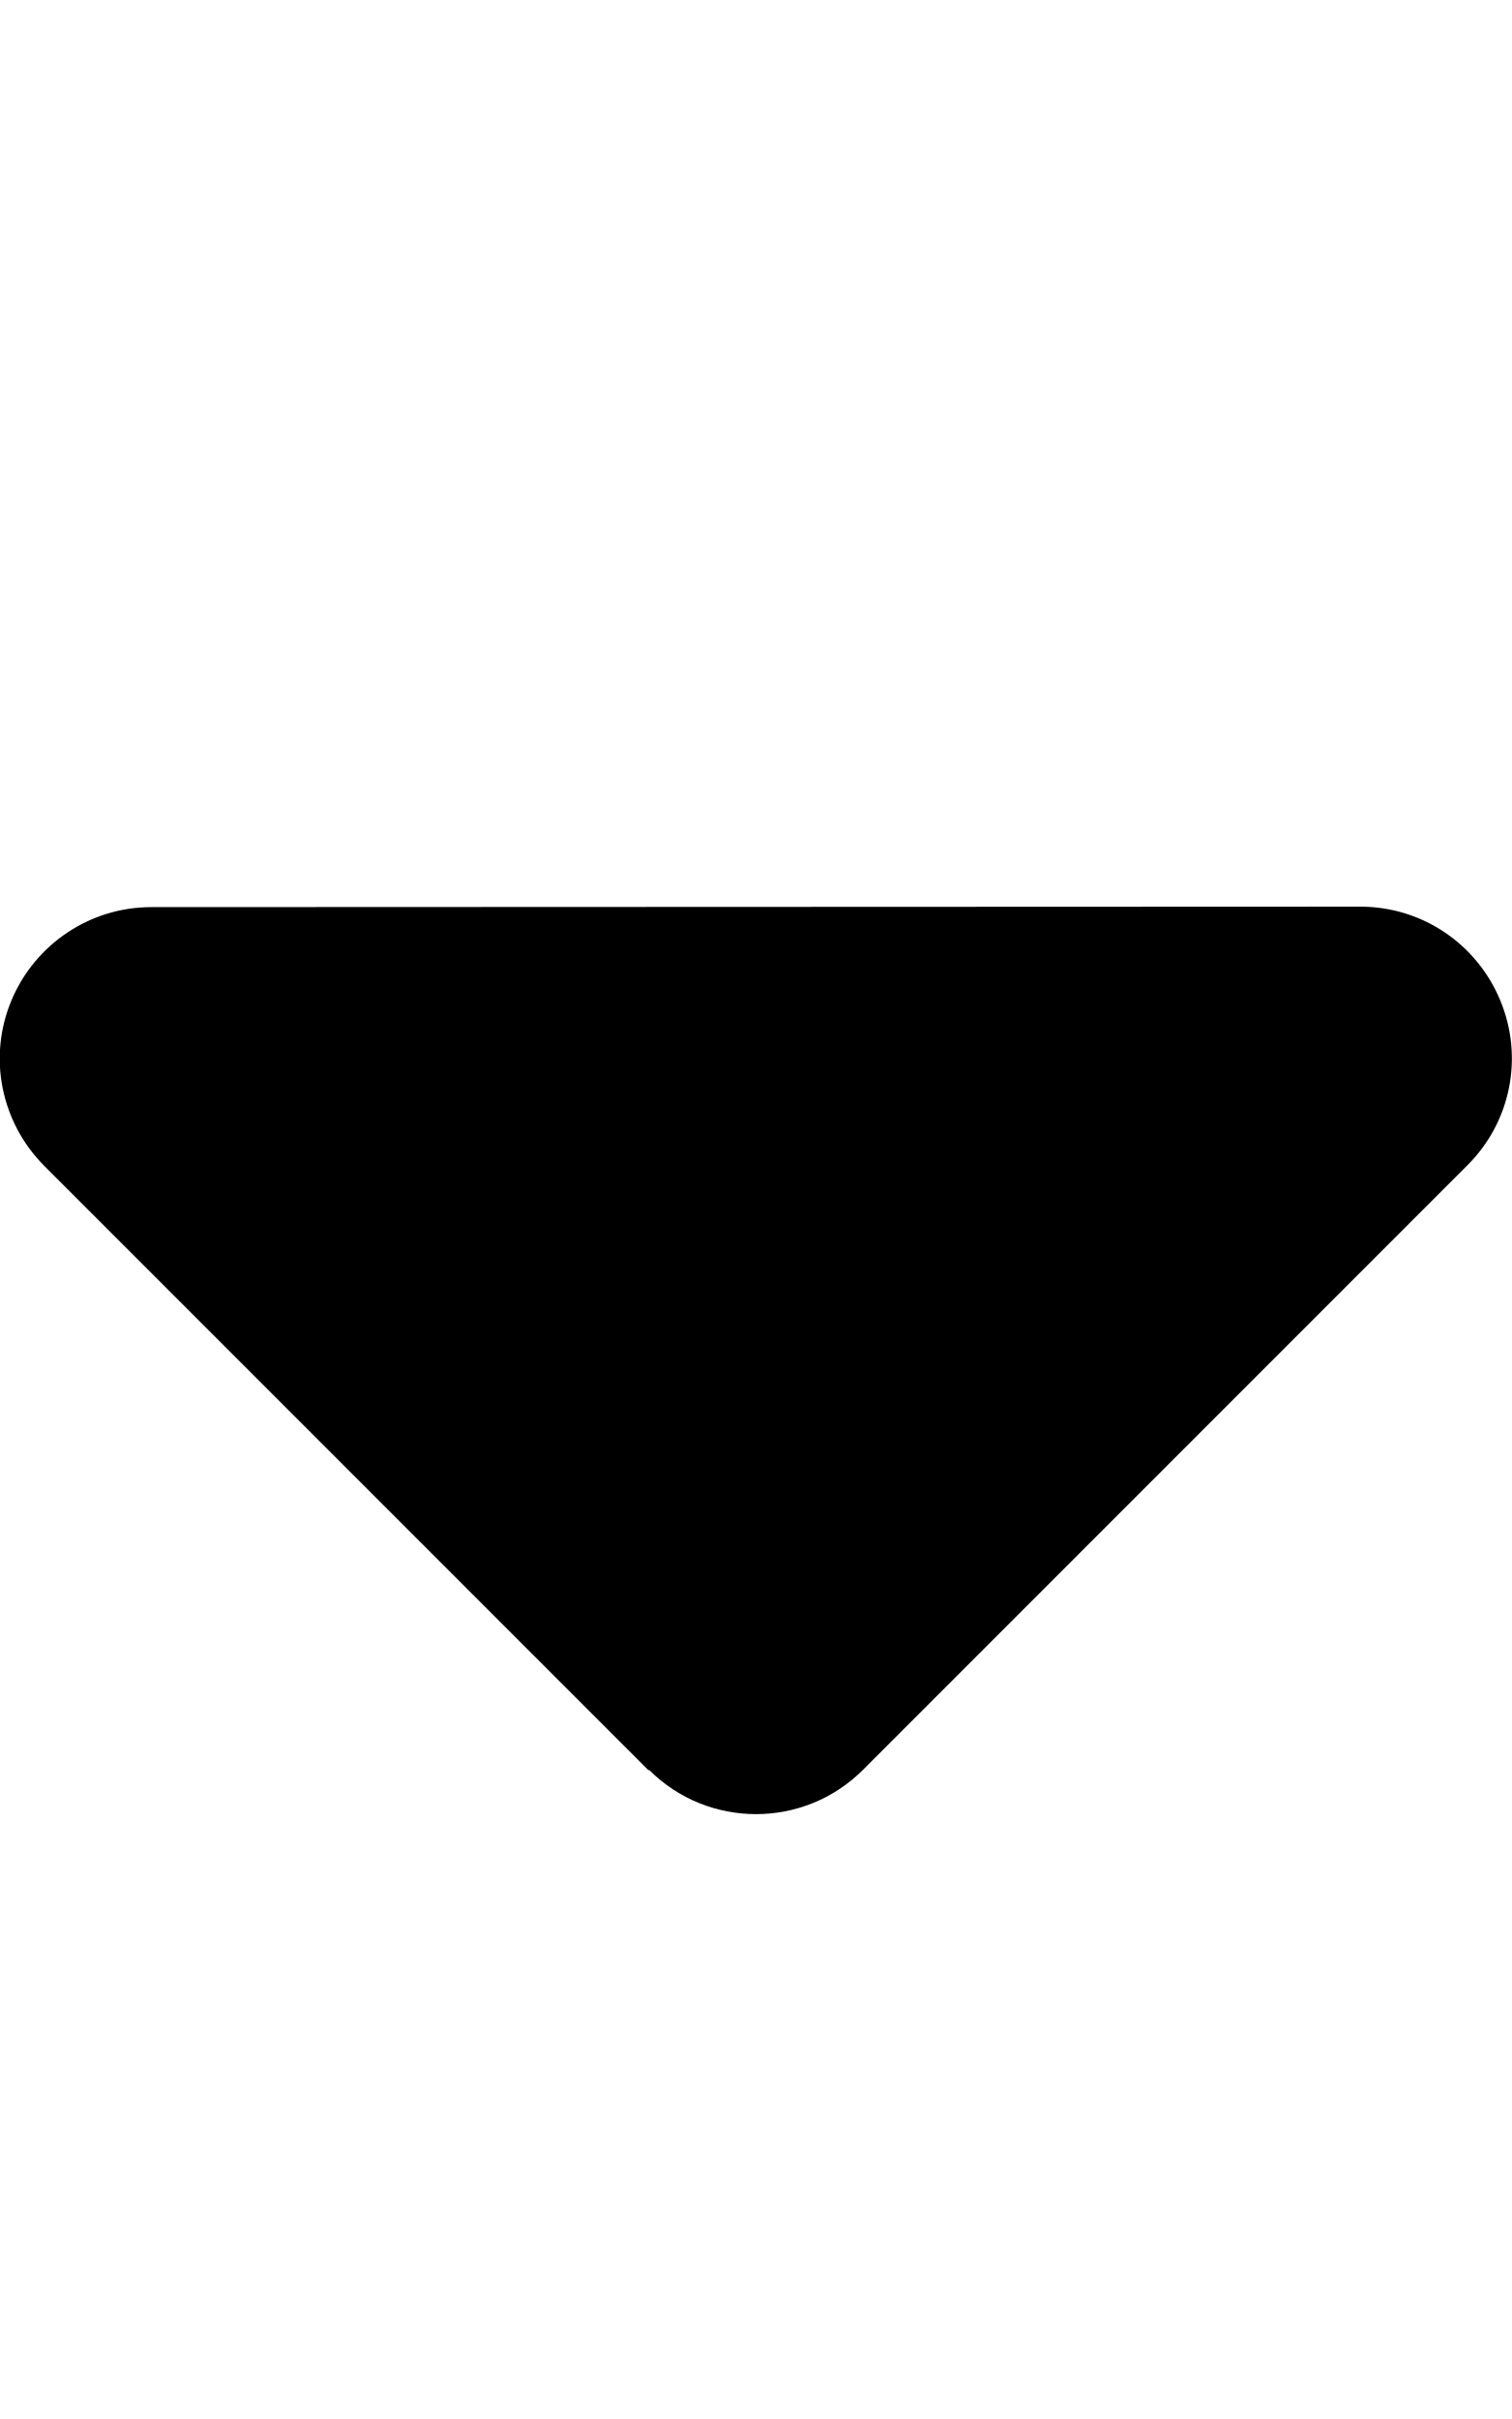
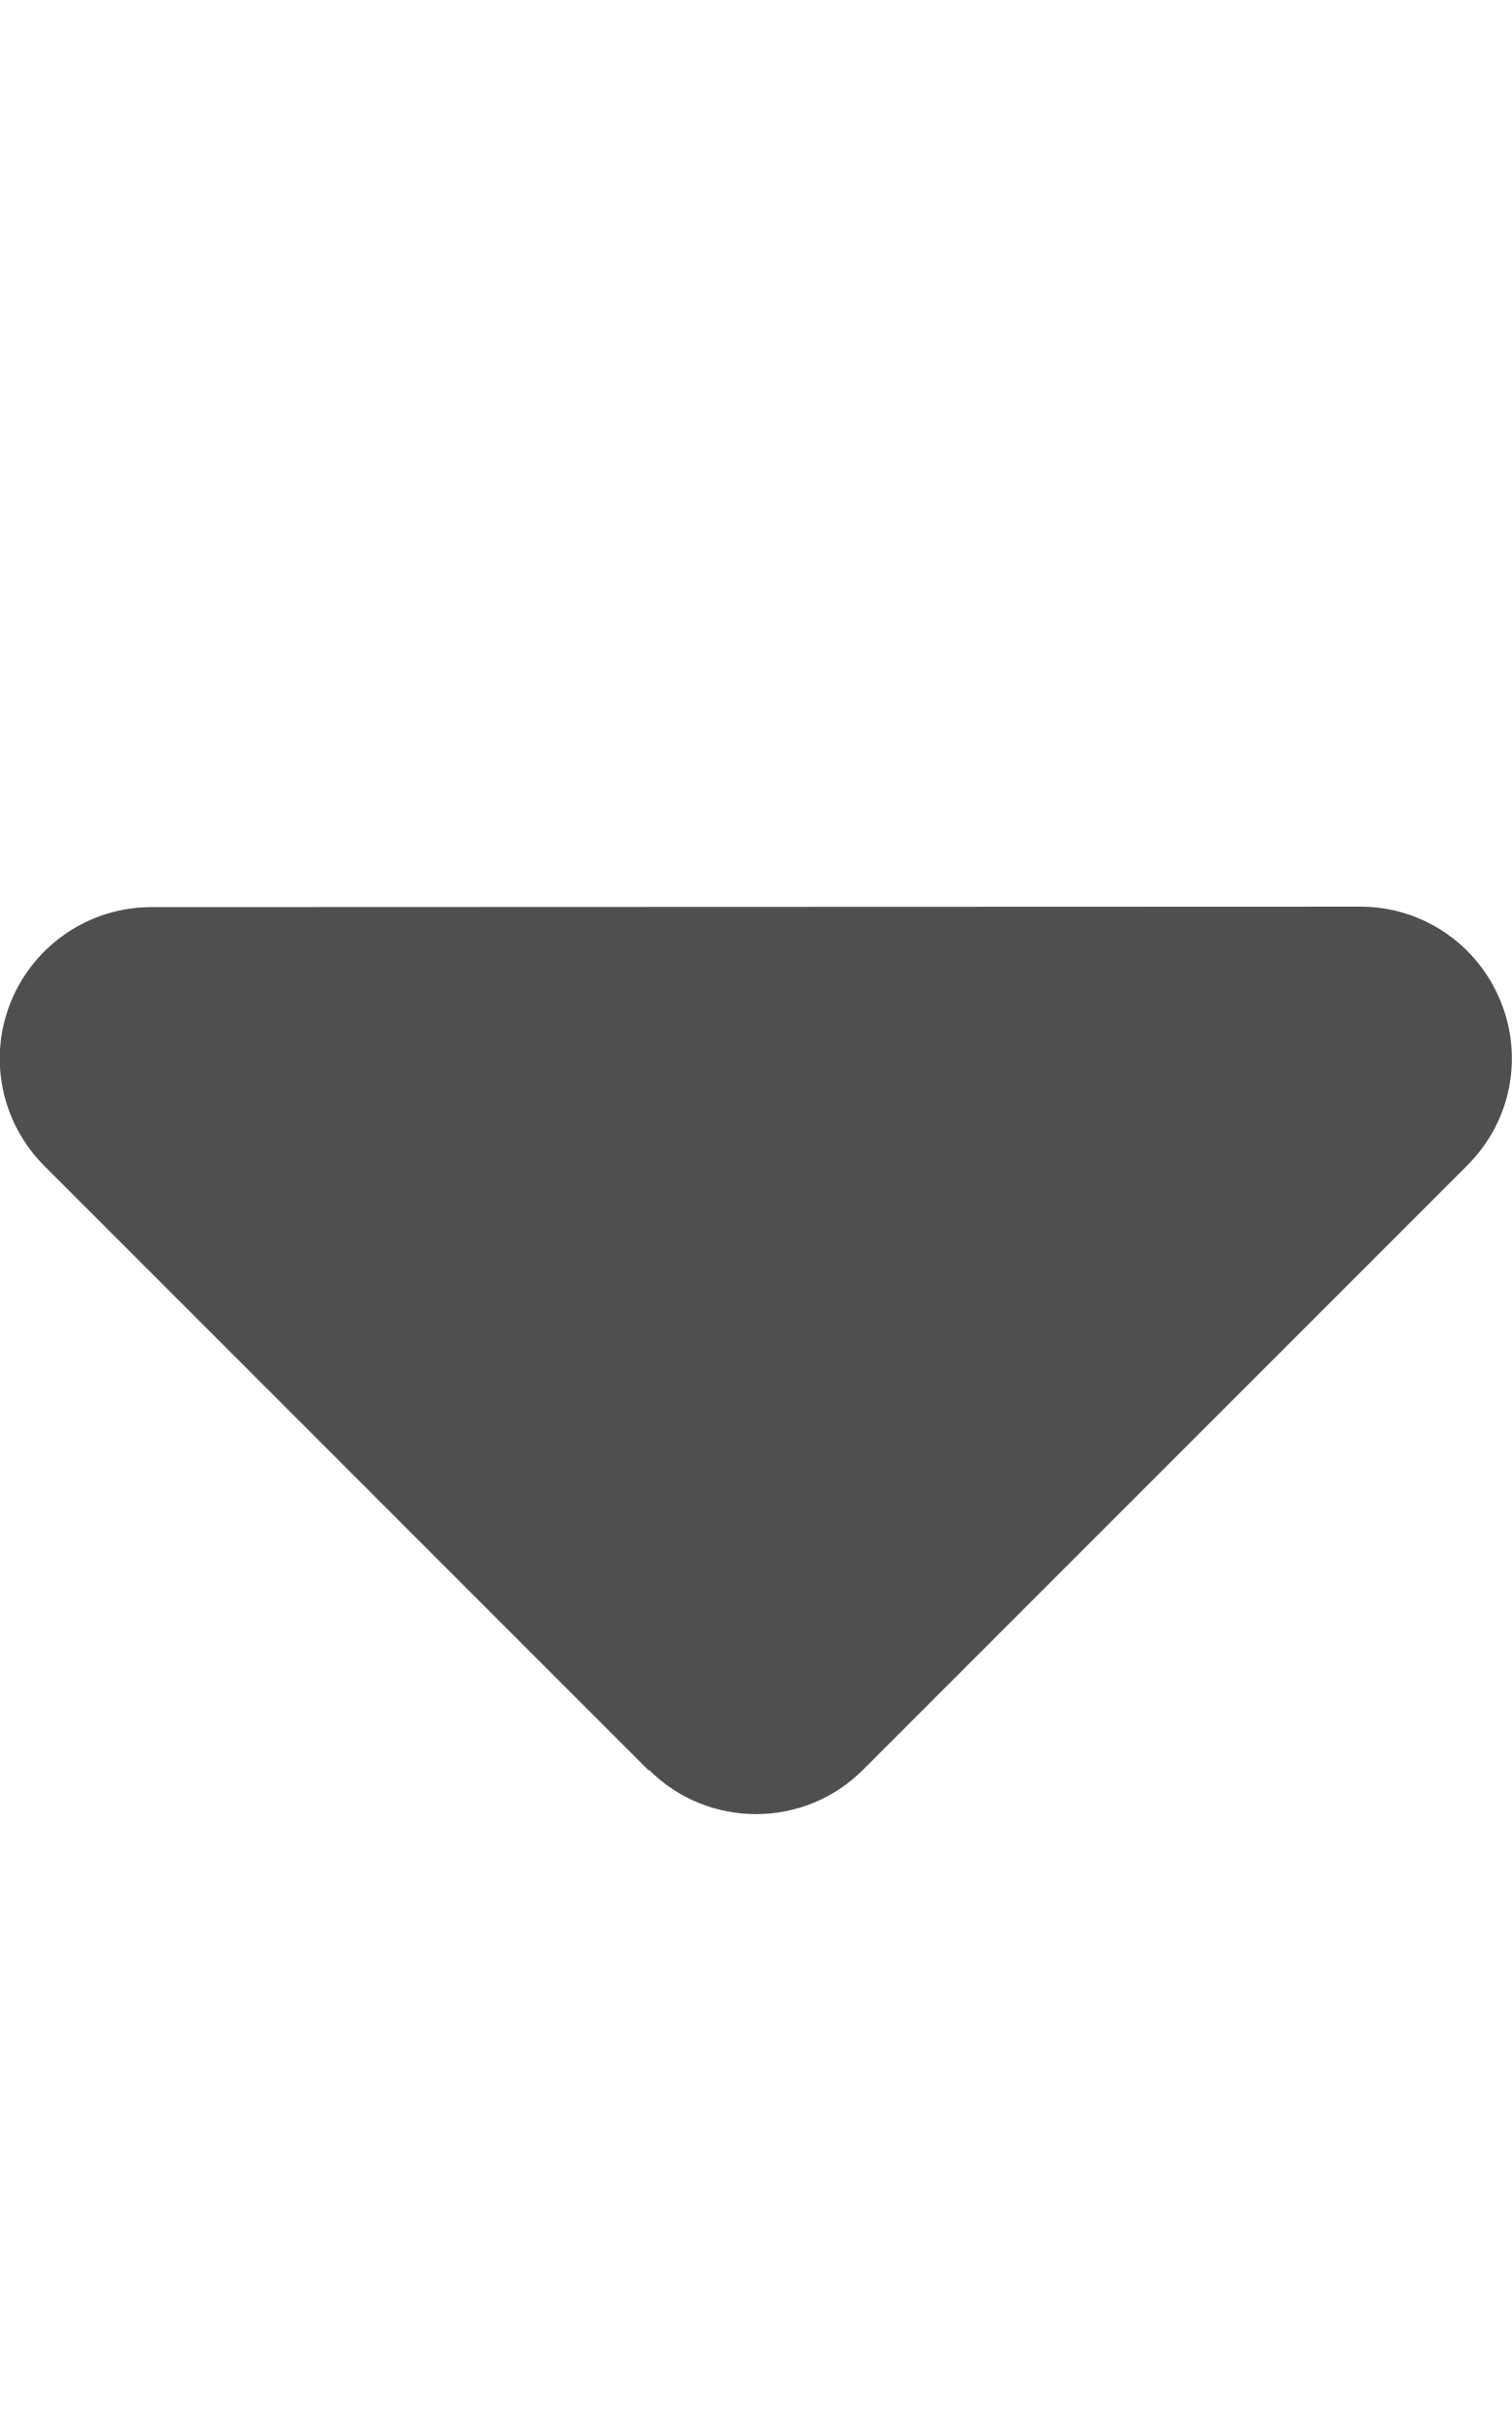
- <svg xmlns="http://www.w3.org/2000/svg" viewBox="0 0 320 512">
+ <svg xmlns="http://www.w3.org/2000/svg" viewBox="0 0 320 512" fill="#4f4f4f">
  <path d="M137.4 374.6c12.5 12.5 32.8 12.5 45.3 0l128-128c9.2-9.2 11.9-22.9 6.9-34.9s-16.6-19.8-29.6-19.8L32 192c-12.9 0-24.6 7.8-29.6 19.8s-2.2 25.7 6.9 34.9l128 128z" />
</svg>
